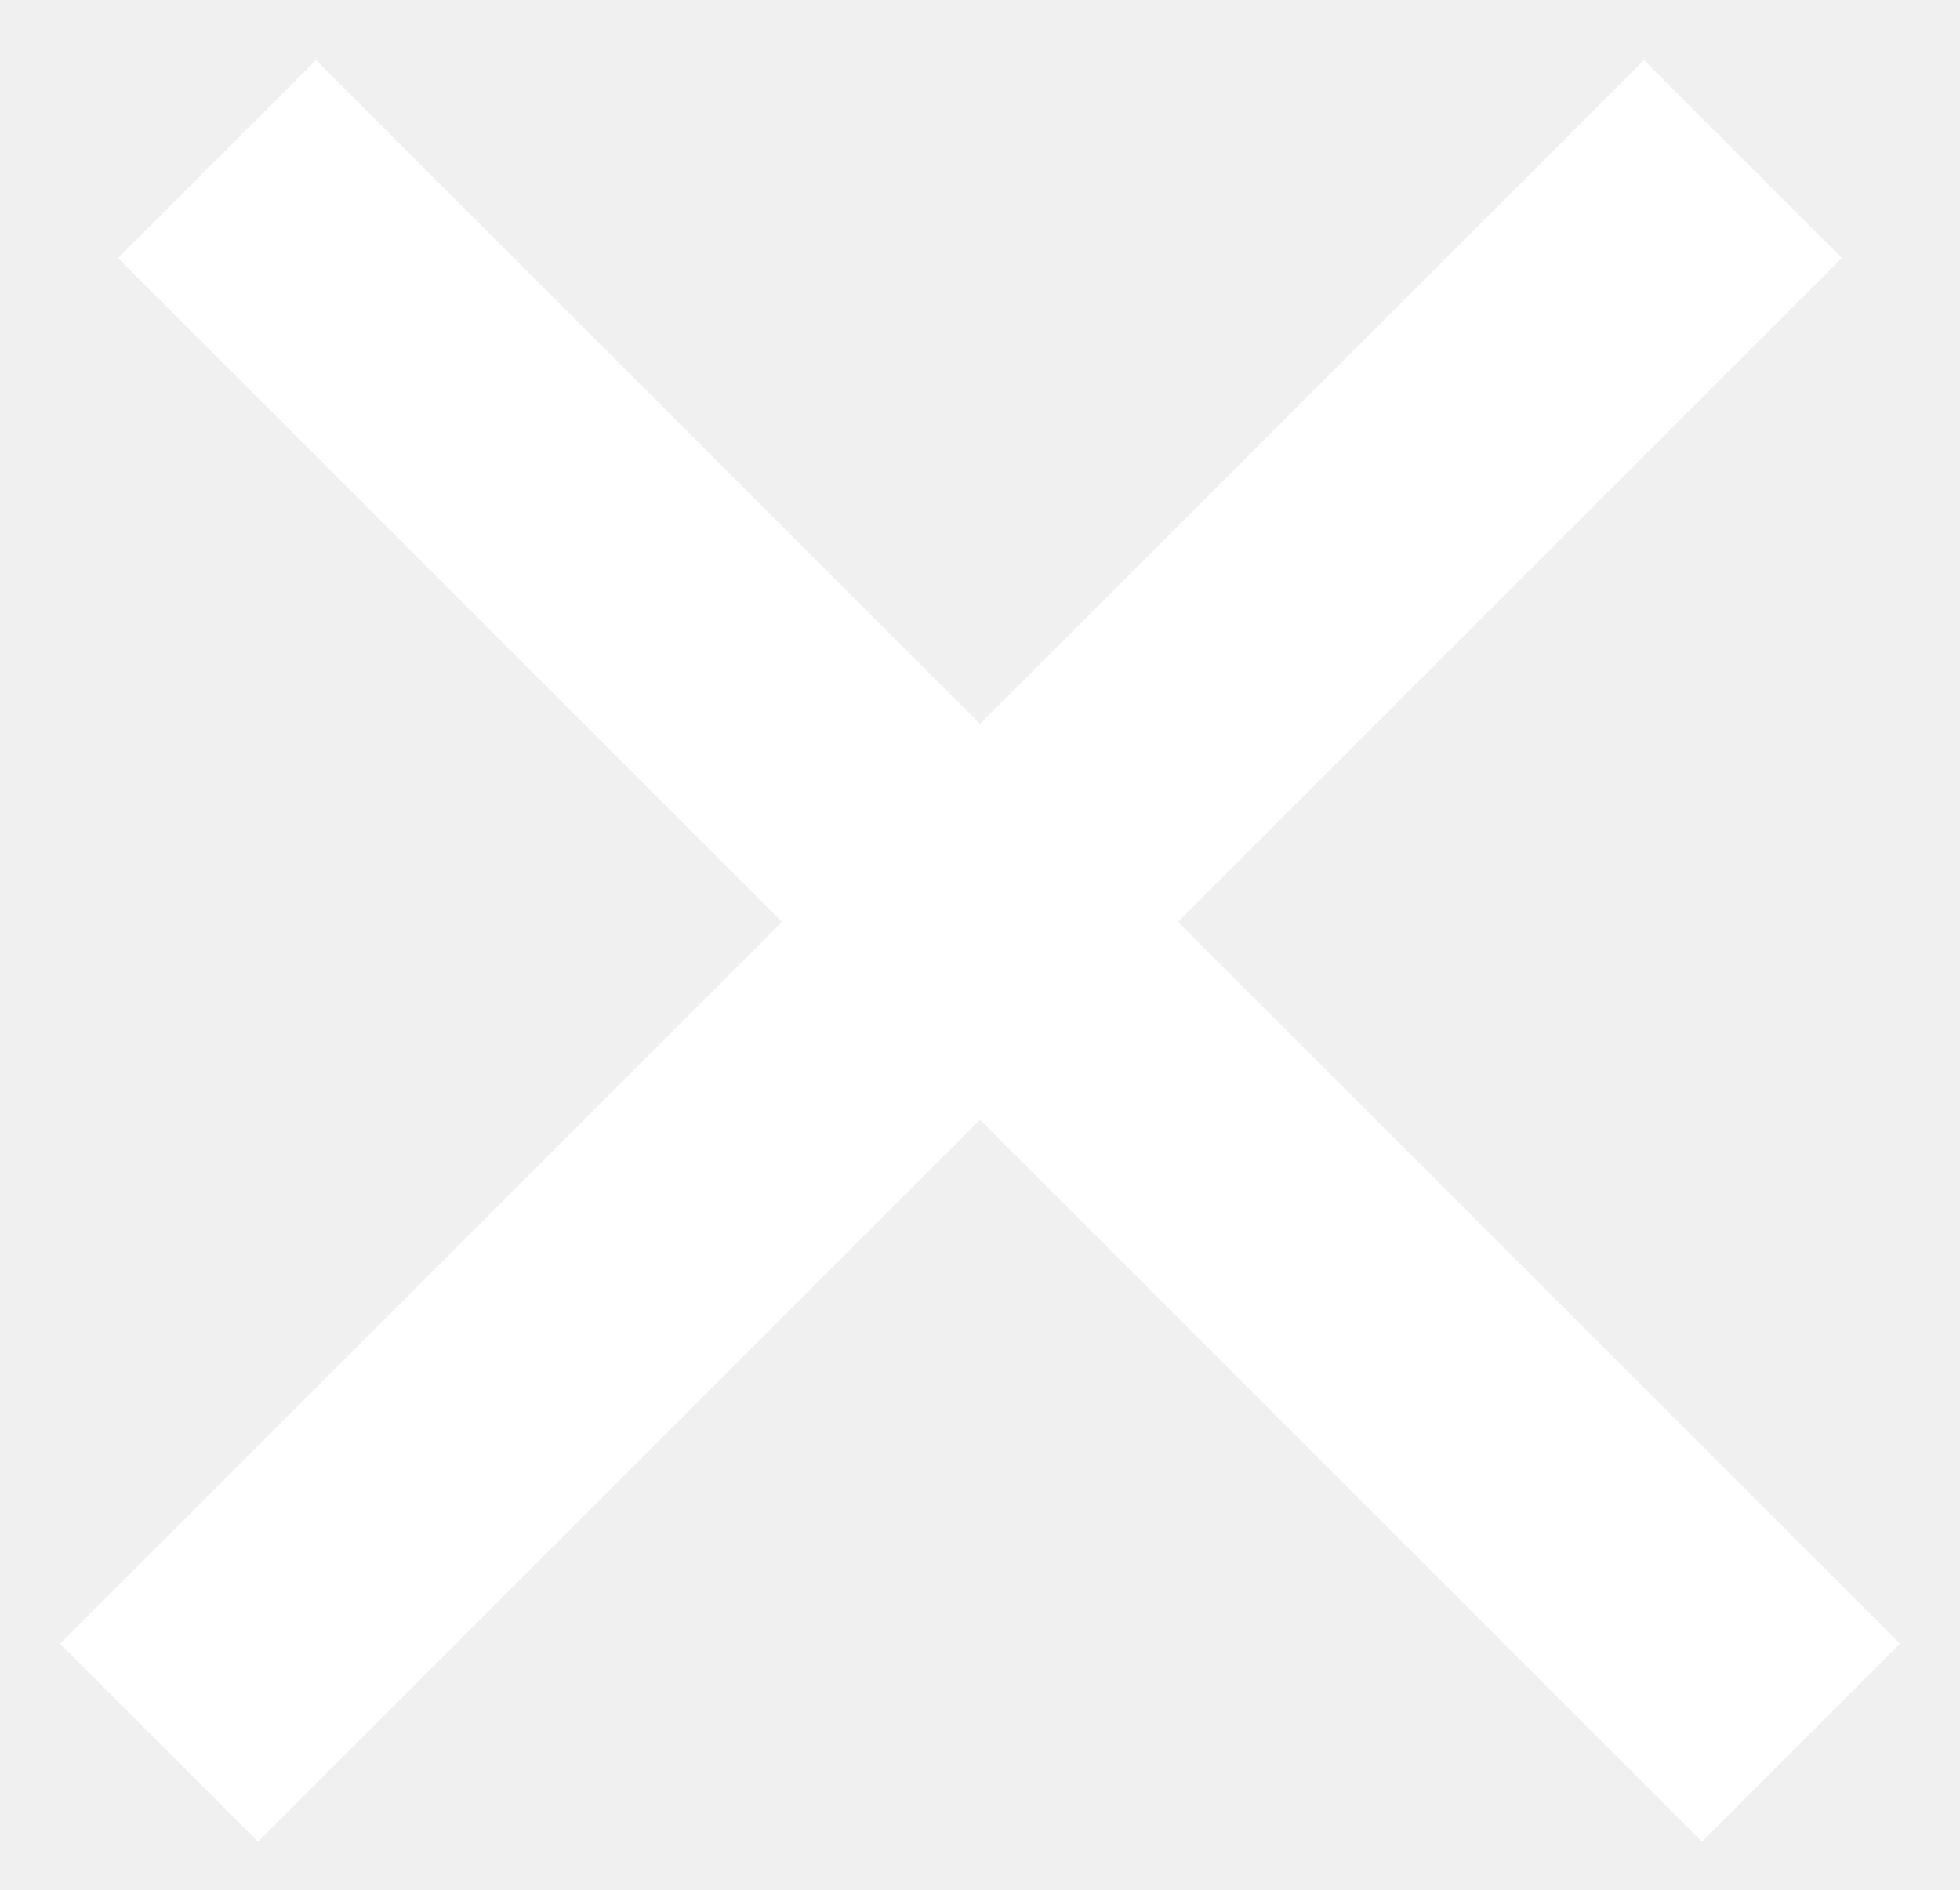
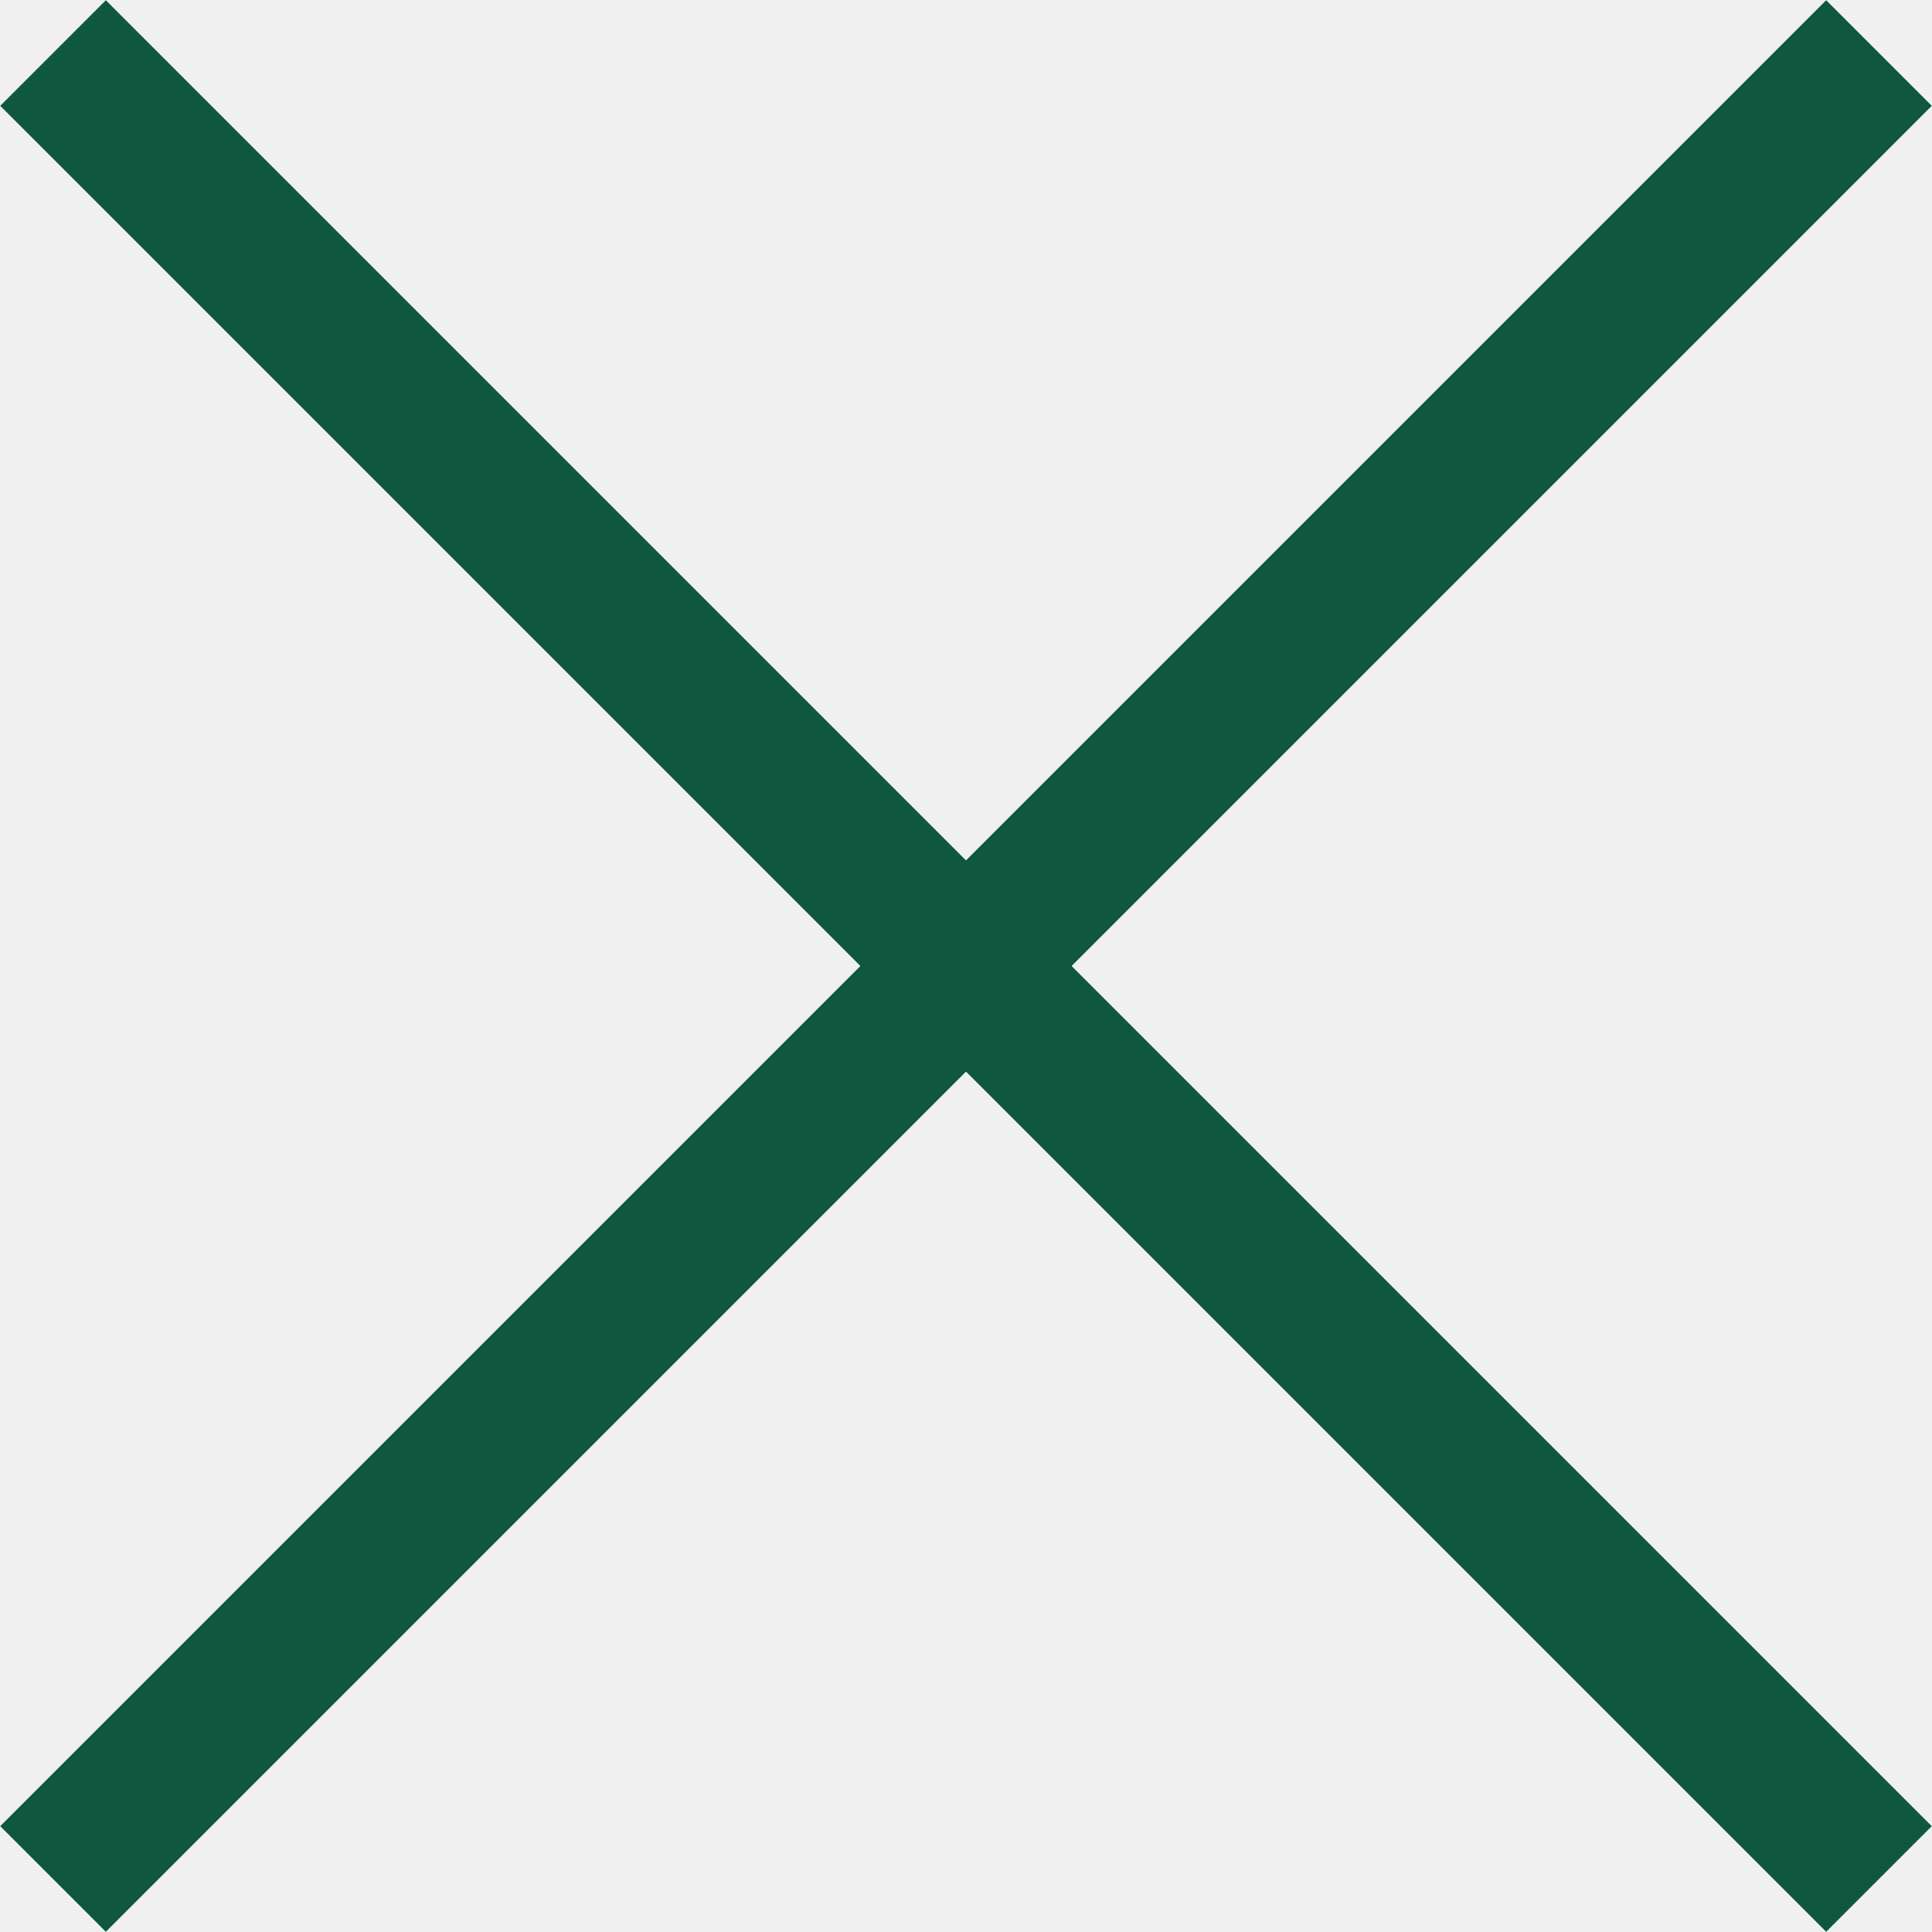
- <svg xmlns="http://www.w3.org/2000/svg" width="28" height="27" viewBox="0 0 28 27" fill="none">
-   <line x1="3.1" y1="2.272" x2="25.728" y2="24.899" stroke="white" stroke-width="4" />
-   <line x1="2.272" y1="24.899" x2="24.899" y2="2.272" stroke="white" stroke-width="4" />
+ <svg xmlns="http://www.w3.org/2000/svg" id="Vrstva_1" viewBox="0 0 25.87 25.87">
+   <defs>
+     <style>.cls-1{fill:#0f573f;stroke:#0f573f;stroke-miterlimit:10;stroke-width:2px;}</style>
+   </defs>
+   <line class="cls-1" x1="25.16" y1=".71" x2=".71" y2="25.16" />
+   <line class="cls-1" x1="25.16" y1="25.16" x2=".71" y2=".71" />
</svg>
